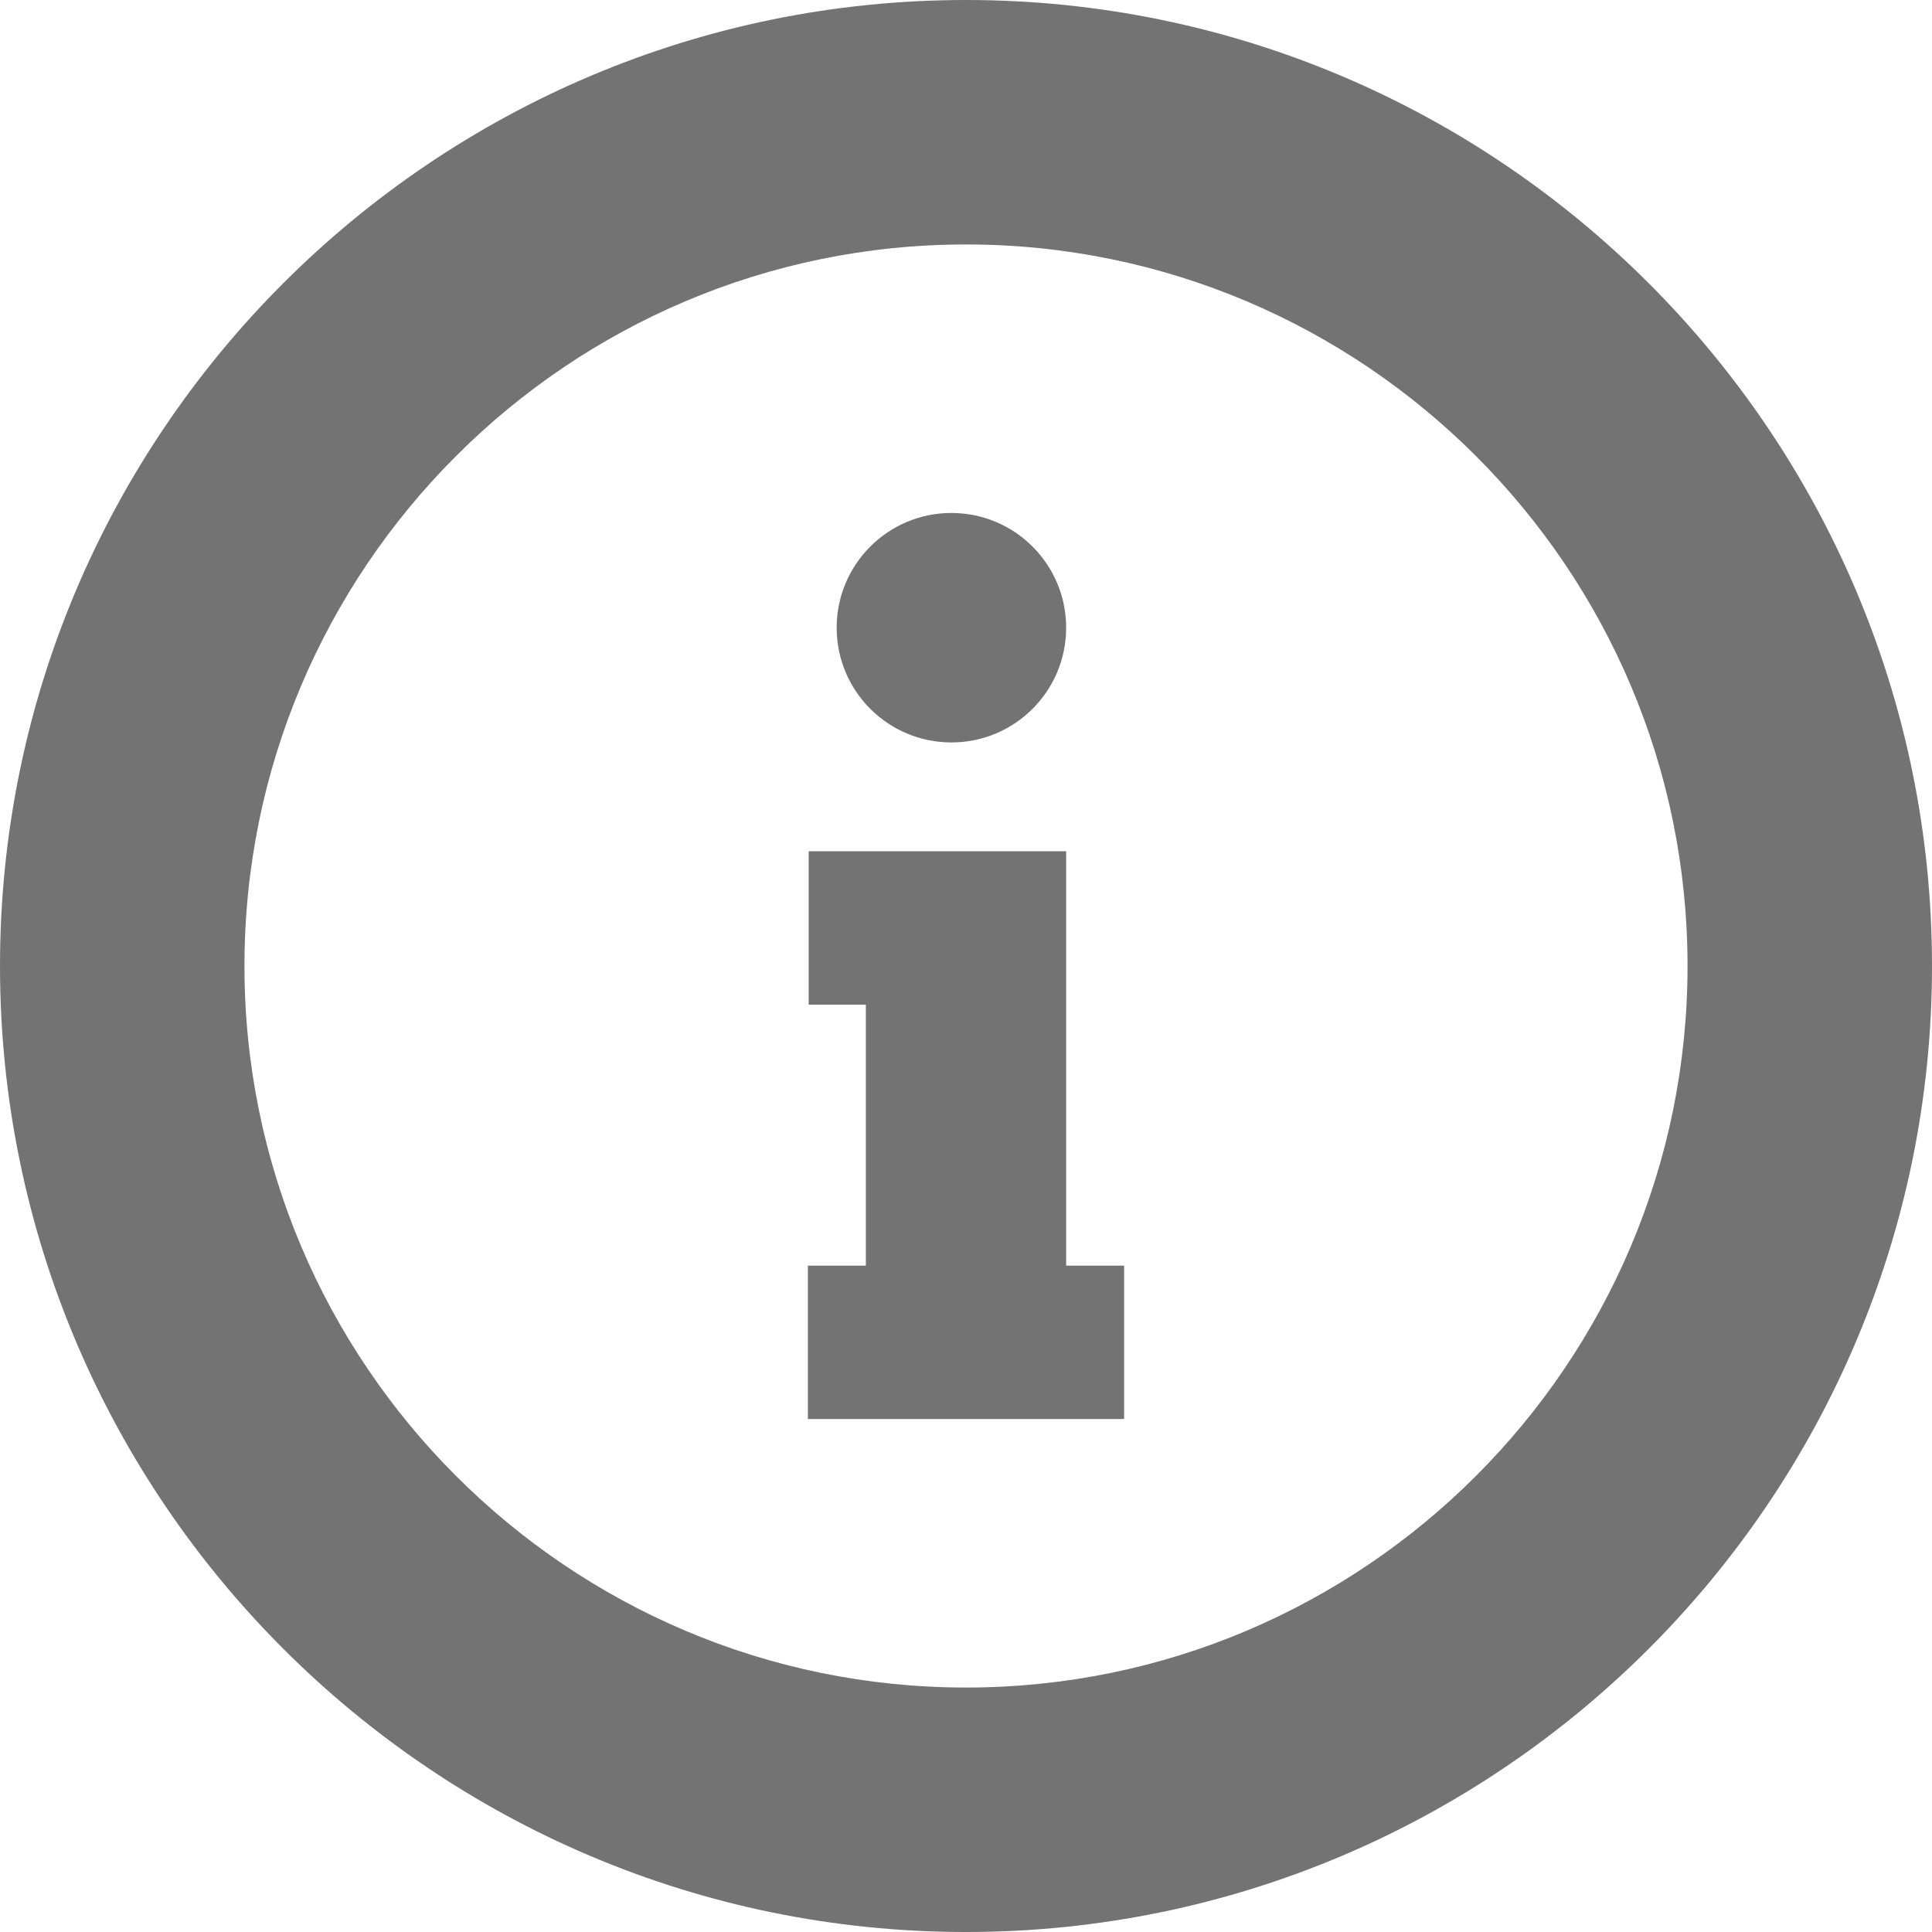
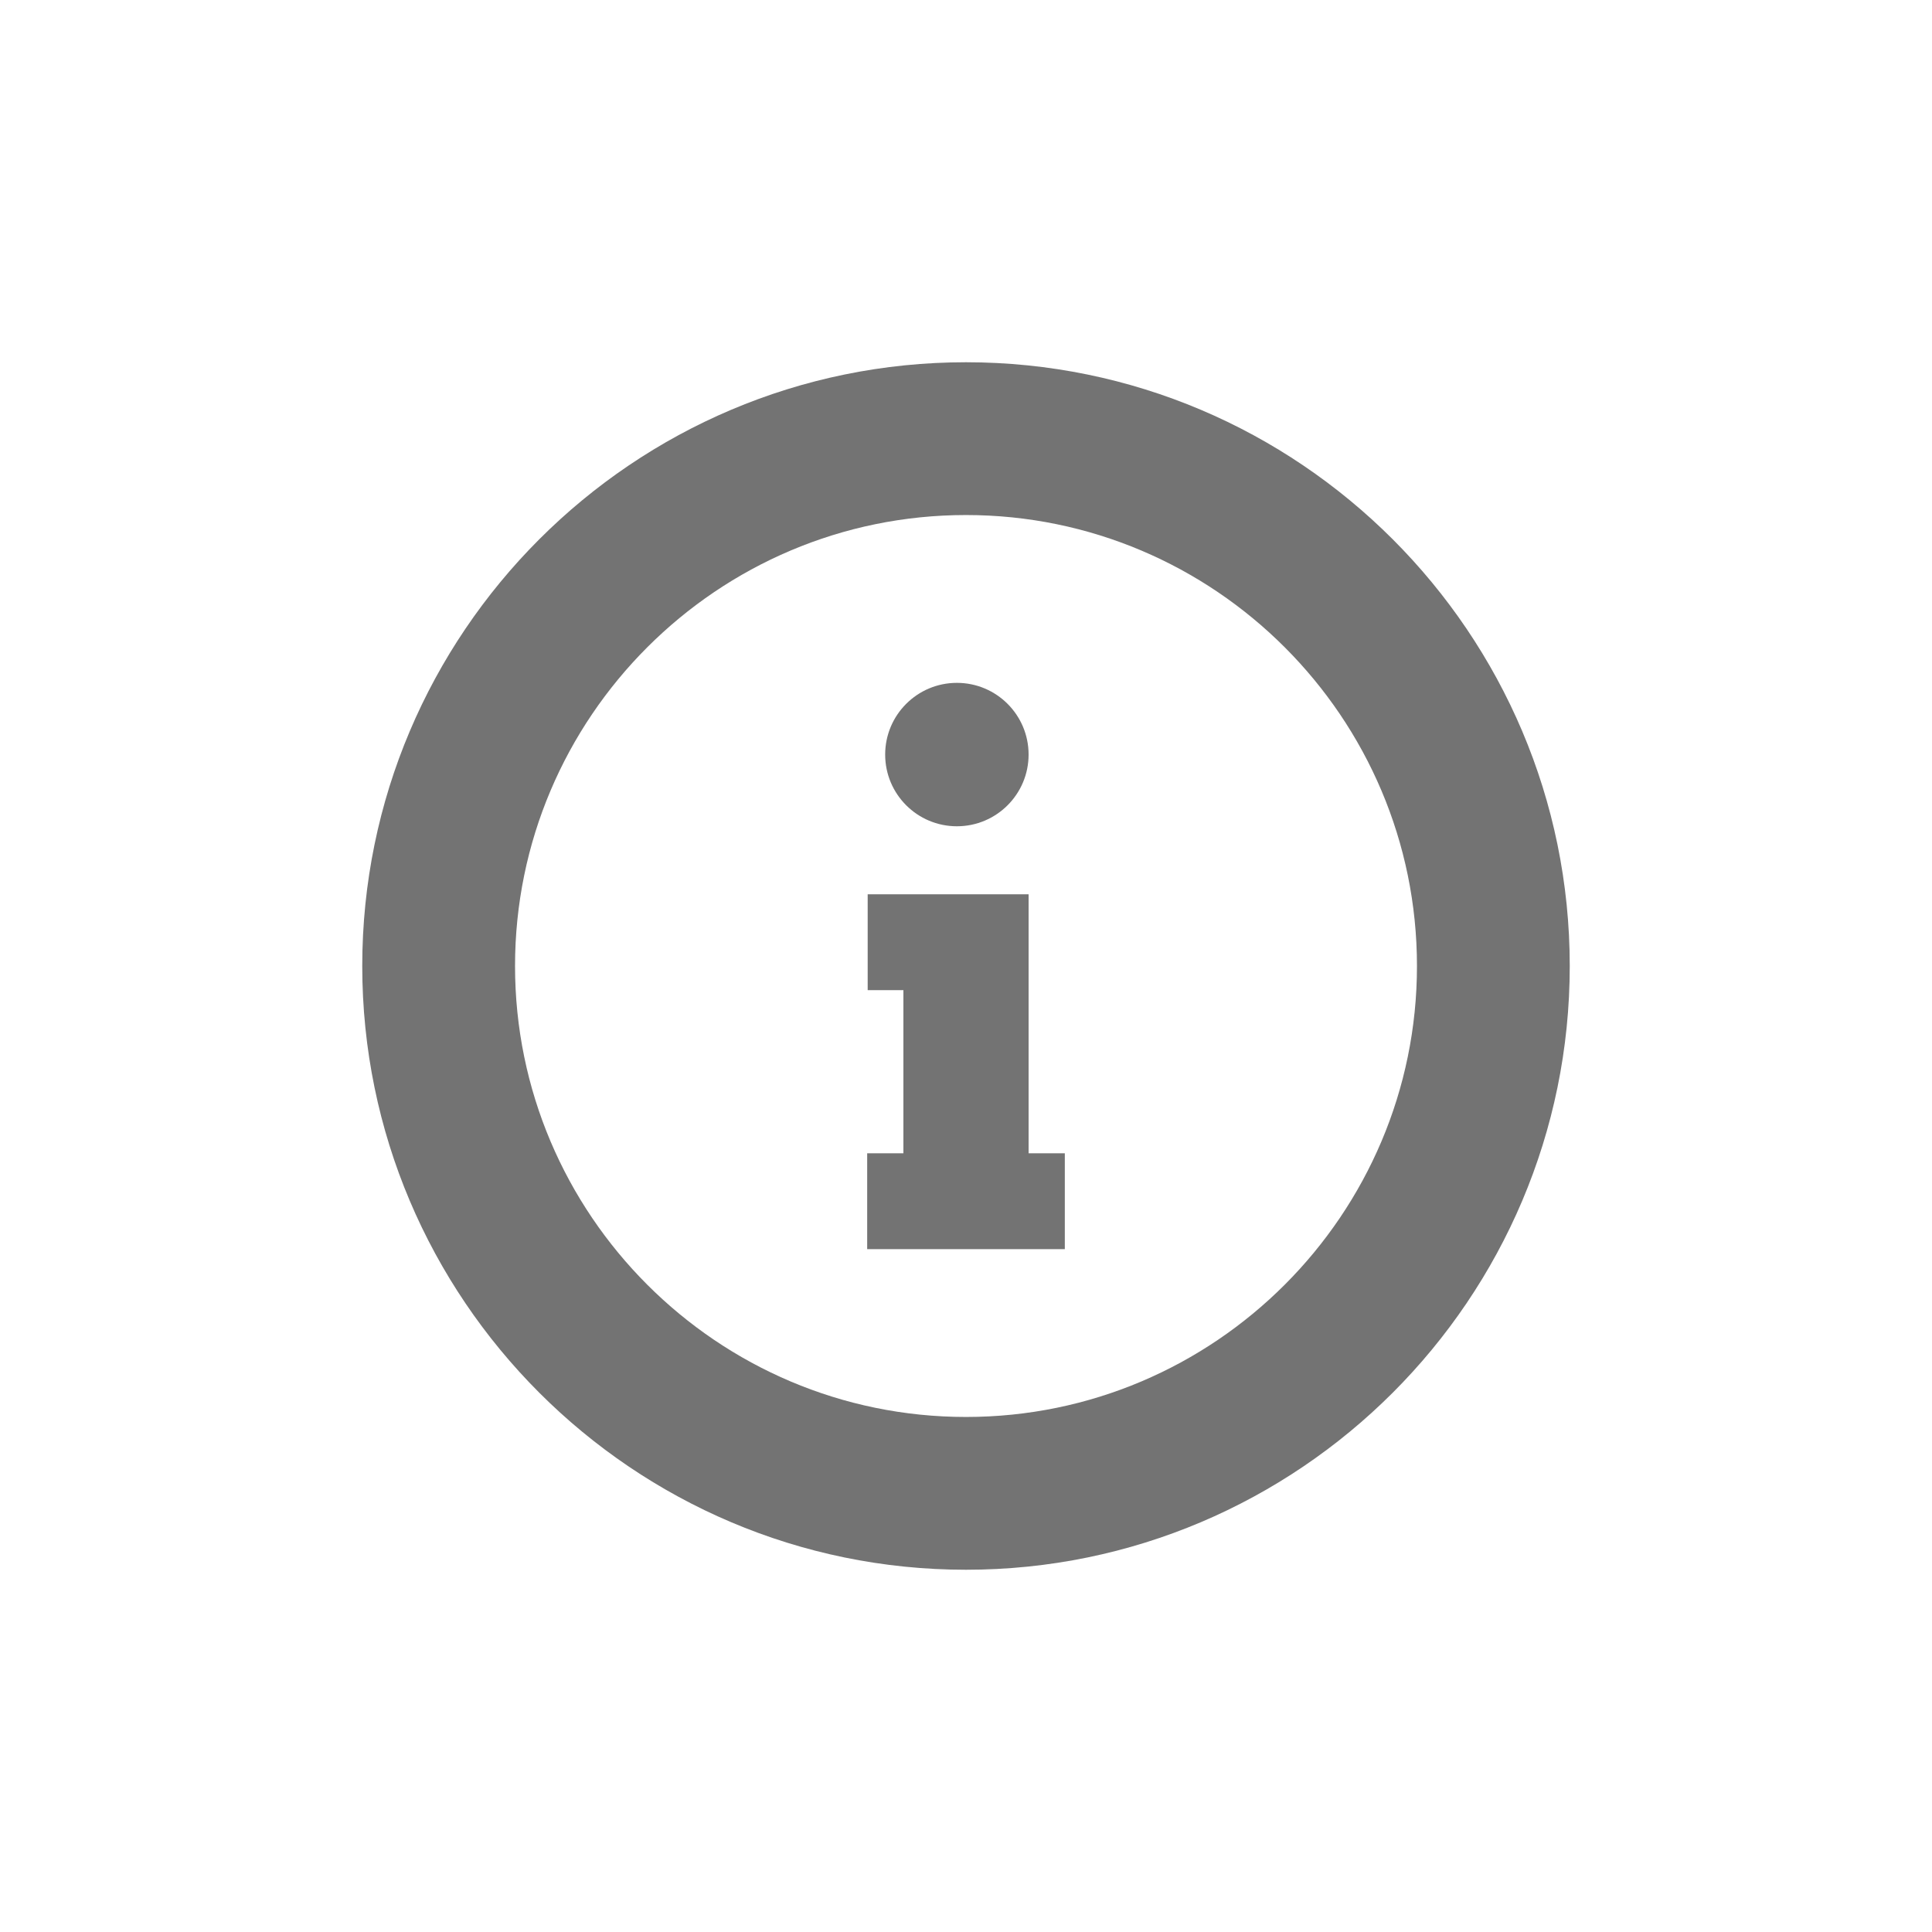
- <svg xmlns="http://www.w3.org/2000/svg" version="1.1" id="Capa_1" x="0px" y="0px" viewBox="0 0 490 490" style="enable-background:new 0 0 490 490;" xml:space="preserve">
+ <svg xmlns="http://www.w3.org/2000/svg" version="1.1" id="Capa_1" x="0px" y="0px" viewBox="0 0 64 64" xml:space="preserve" width="64" height="64">
  <defs id="defs1096" />
-   <g id="g1091">
+   <g id="g1091" transform="matrix(0.08163265,0,0,0.08163265,12,12)">
    <g id="g1089">
      <g id="g1077">
-         <path d="M245,490C109.9,490,0,380.1,0,245S109.9,0,245,0s245,109.9,245,245S380.1,490,245,490z M245,62C144.1,62,62,144.1,62,245     s82.1,183,183,183s183-82.1,183-183S345.9,62,245,62z" id="path1075" style="fill:#737373;fill-opacity:1" />
+         <path d="M 245,490 C 109.9,490 0,380.1 0,245 0,109.9 109.9,0 245,0 380.1,0 490,109.9 490,245 490,380.1 380.1,490 245,490 Z M 245,62 C 144.1,62 62,144.1 62,245 62,345.9 144.1,428 245,428 345.9,428 428,345.9 428,245 428,144.1 345.9,62 245,62 Z" id="path1075" style="fill:#737373;fill-opacity:1" />
      </g>
      <g id="g1087">
        <g id="g1081">
          <circle cx="241.3" cy="159.2" r="29.1" id="circle1079" style="fill:#737373;fill-opacity:1" />
        </g>
        <g id="g1085">
-           <polygon points="285.1,359.9 270.4,359.9 219.6,359.9 204.9,359.9 204.9,321 219.6,321 219.6,254.8 205.1,254.8 205.1,215.9       219.6,215.9 263.1,215.9 270.4,215.9 270.4,321 285.1,321     " id="polygon1083" style="fill:#737373;fill-opacity:1" />
+           <polygon points="219.6,321 219.6,254.8 205.1,254.8 205.1,215.9 219.6,215.9 263.1,215.9 270.4,215.9 270.4,321 285.1,321 285.1,359.9 270.4,359.9 219.6,359.9 204.9,359.9 204.9,321 " id="polygon1083" style="fill:#737373;fill-opacity:1" />
        </g>
      </g>
    </g>
  </g>
</svg>
